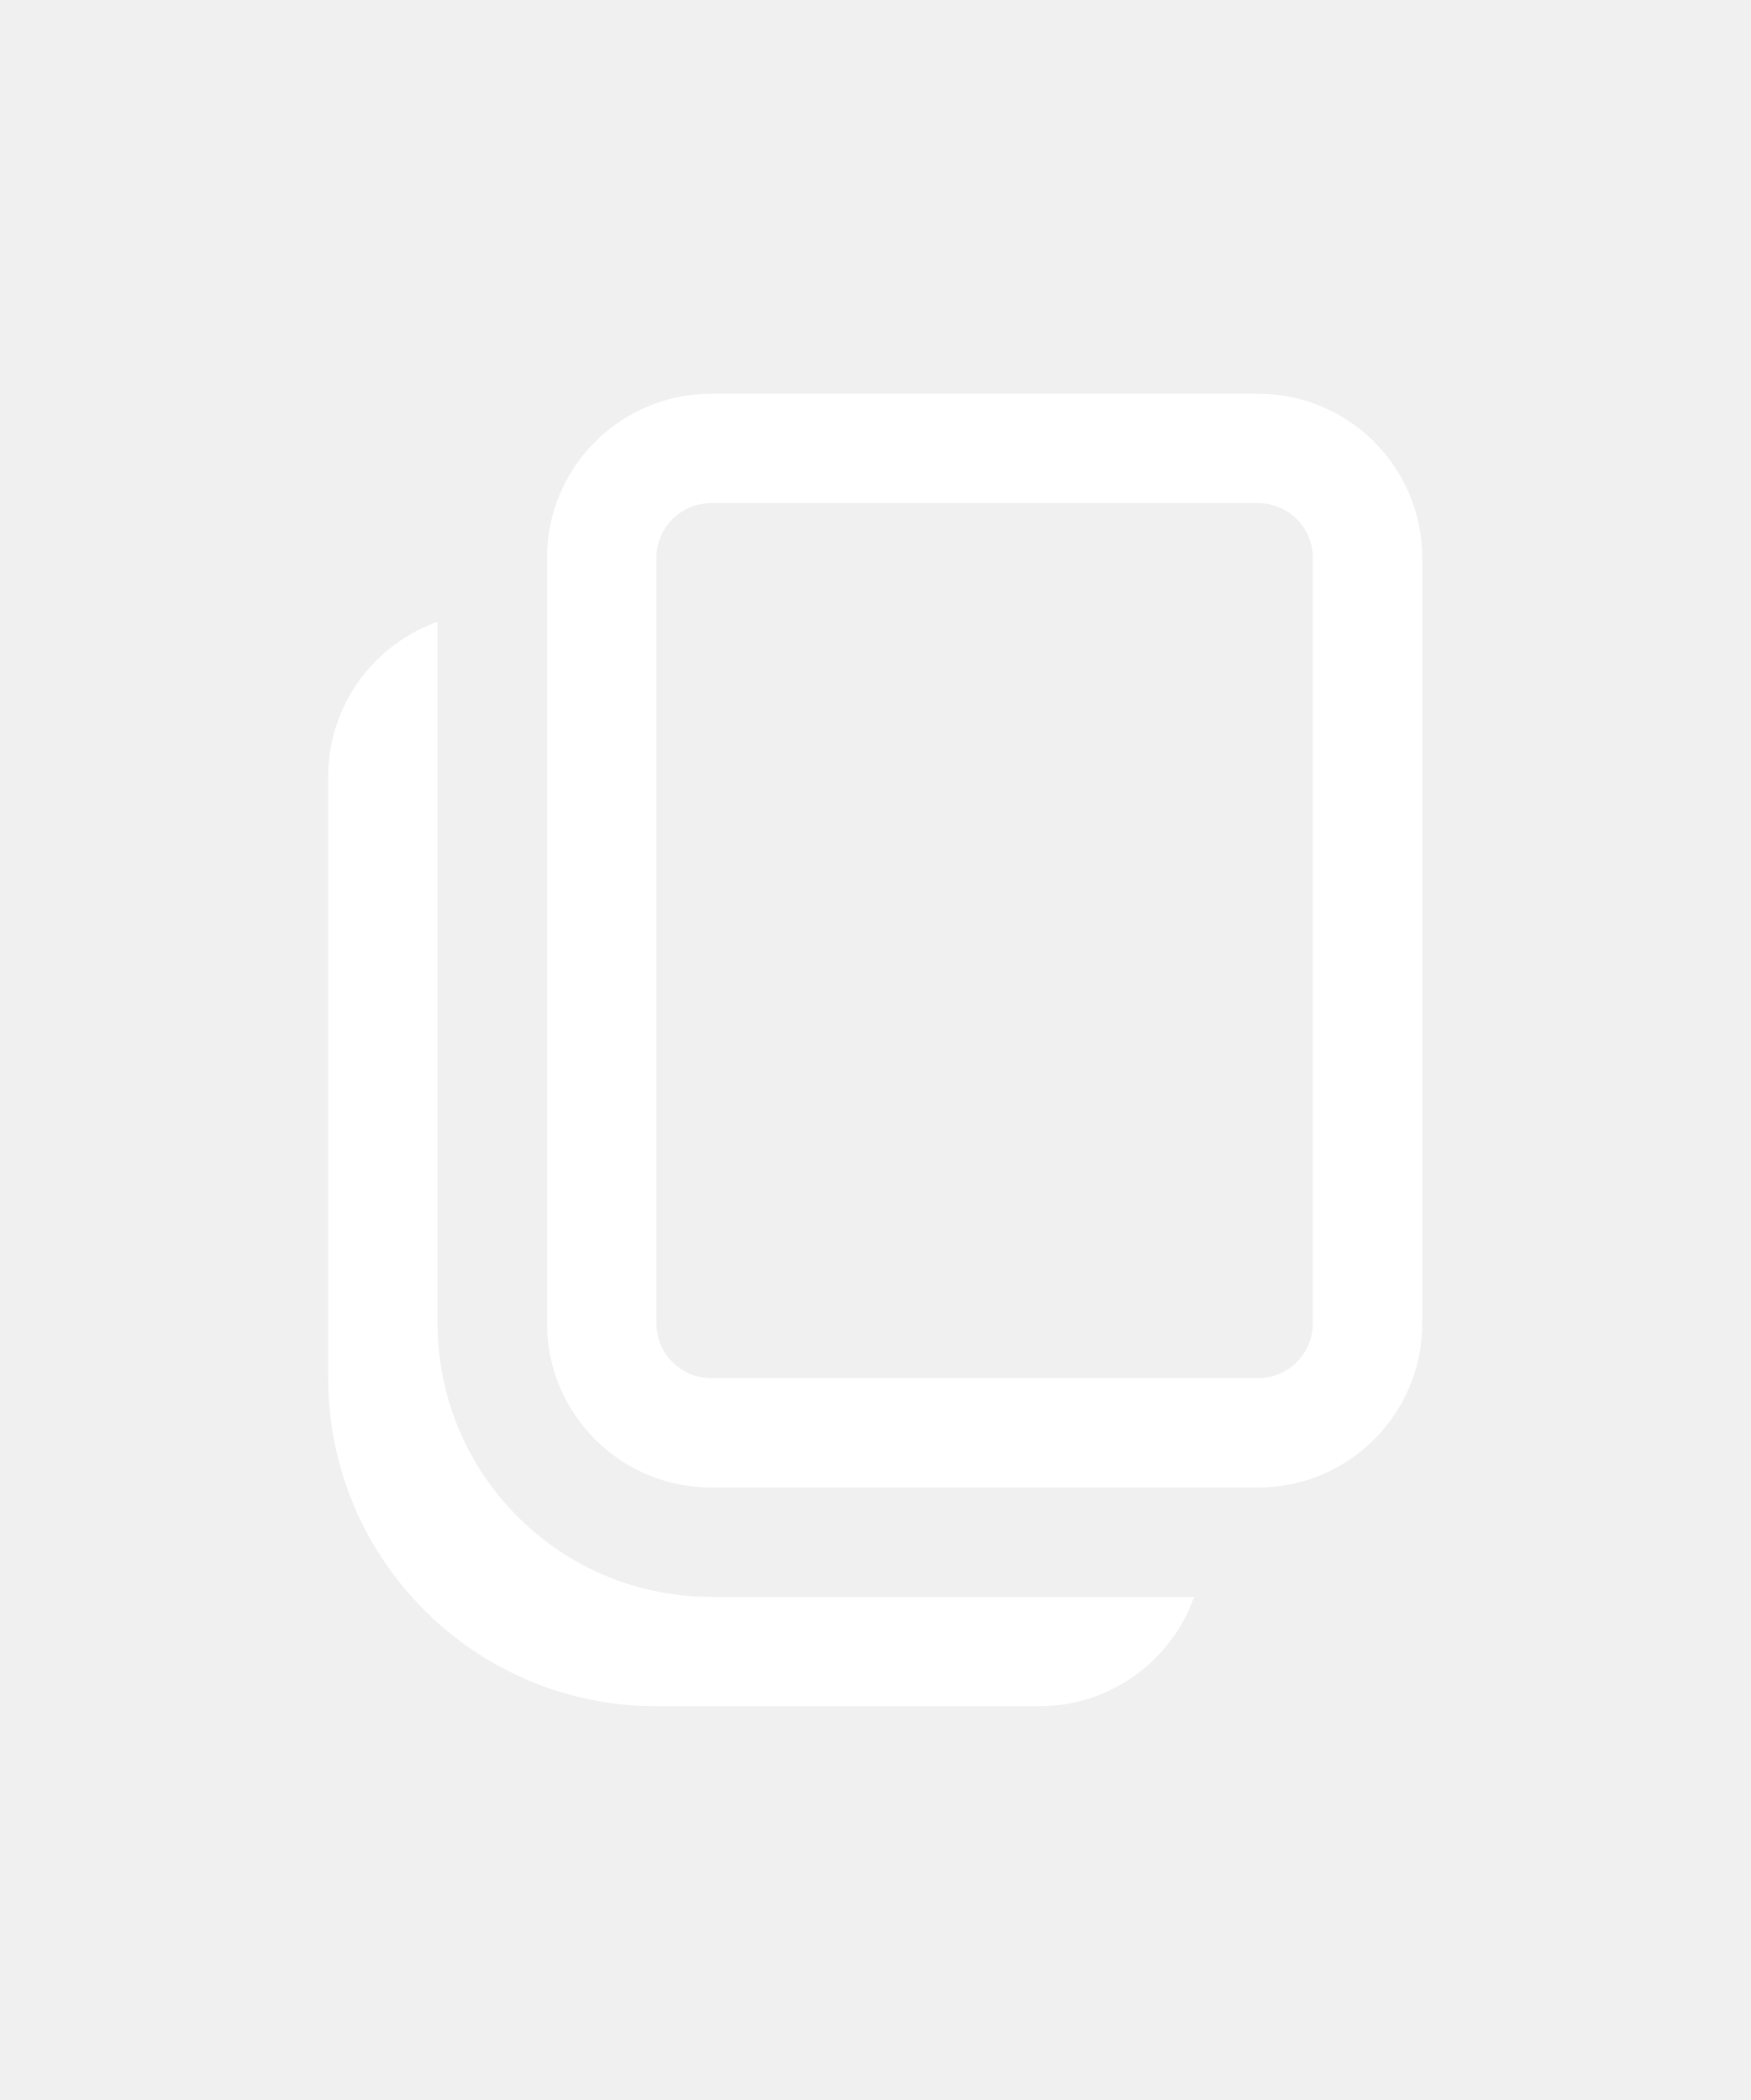
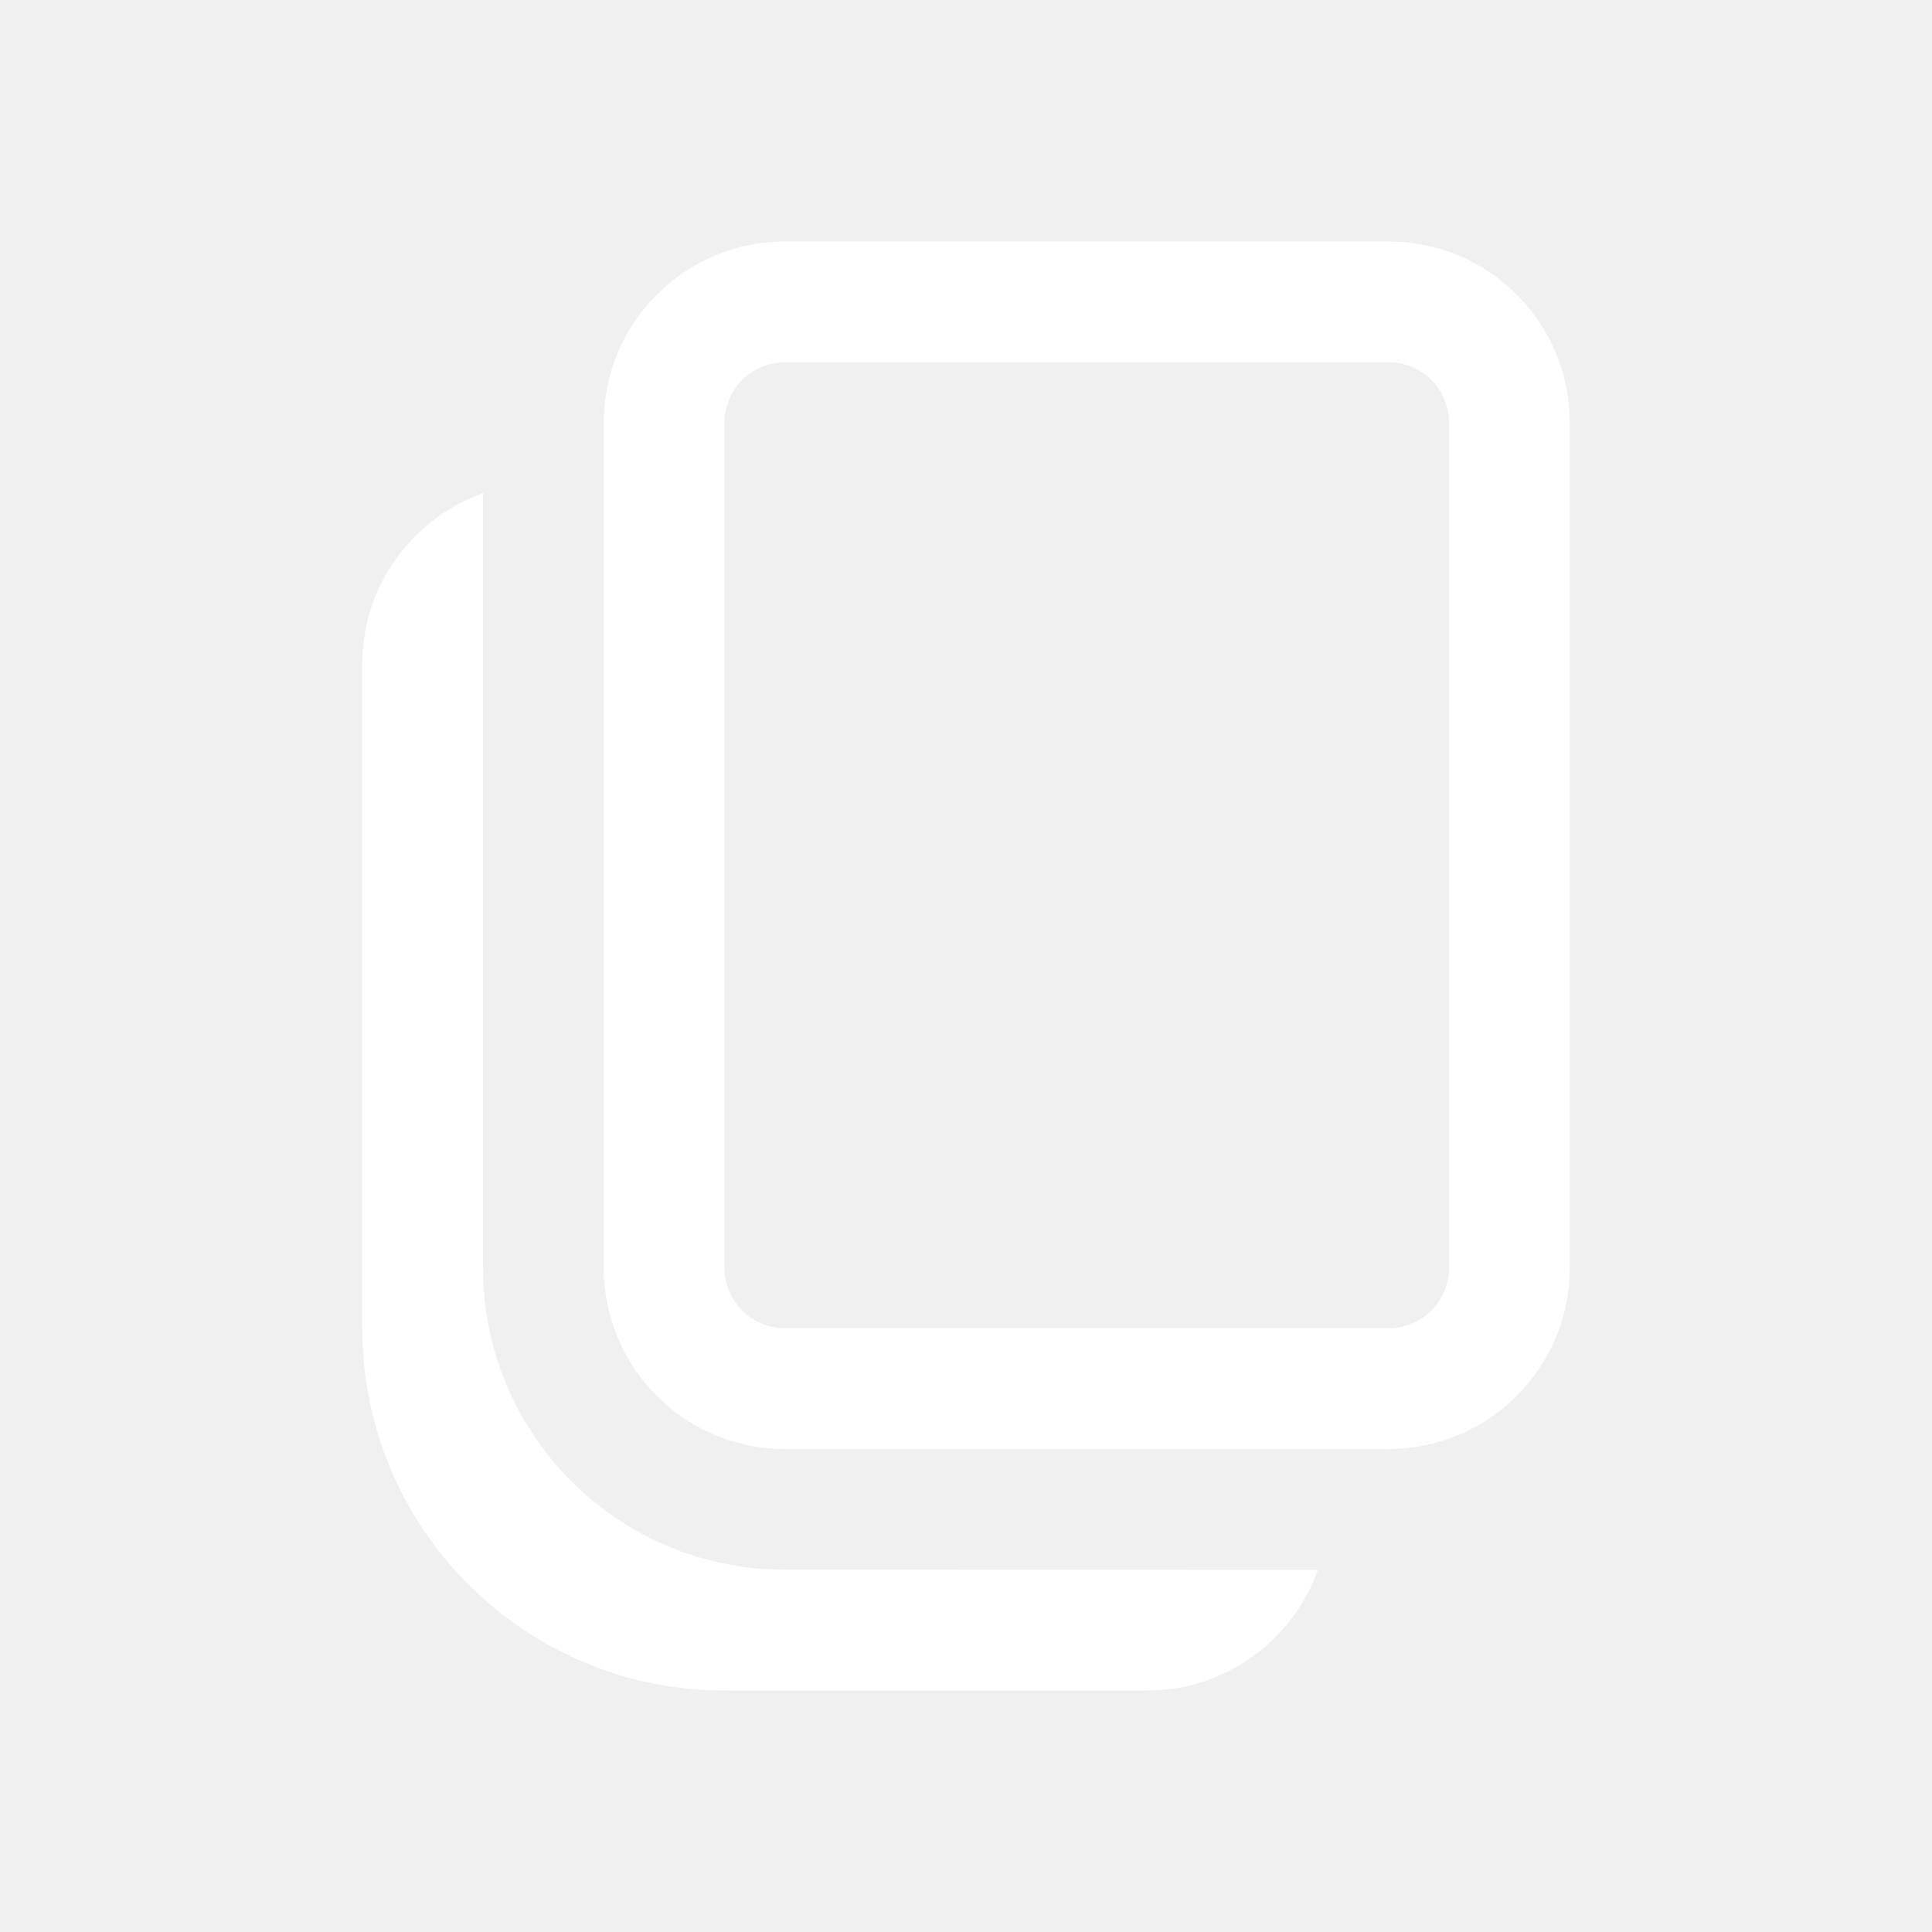
- <svg xmlns="http://www.w3.org/2000/svg" height="24" viewBox="0 0 16 16" width="20">
+ <svg xmlns="http://www.w3.org/2000/svg" height="20" viewBox="0 0 16 16" width="20">
  <path d="m4 4.085-0 6.415c0 1.325 1.032 2.41 2.336 2.495l.164.005 4.414.001c-.206.582-.762.999-1.414.999h-3.5c-1.657 0-3-1.343-3-3v-5.5c0-.653.418-1.209 1-1.415zm7.5-2.085c.828 0 1.5.672 1.5 1.5v7c0 .828-.672 1.5-1.5 1.5h-5c-.828 0-1.5-.672-1.5-1.5v-7c0-.828.672-1.5 1.5-1.5zm0 1h-5c-.276 0-.5.224-.5.5v7c0 .276.224.5.5.5h5c.276 0 .5-.224.5-.5v-7c0-.276-.224-.5-.5-.5z" fill="#fff" />
</svg>
